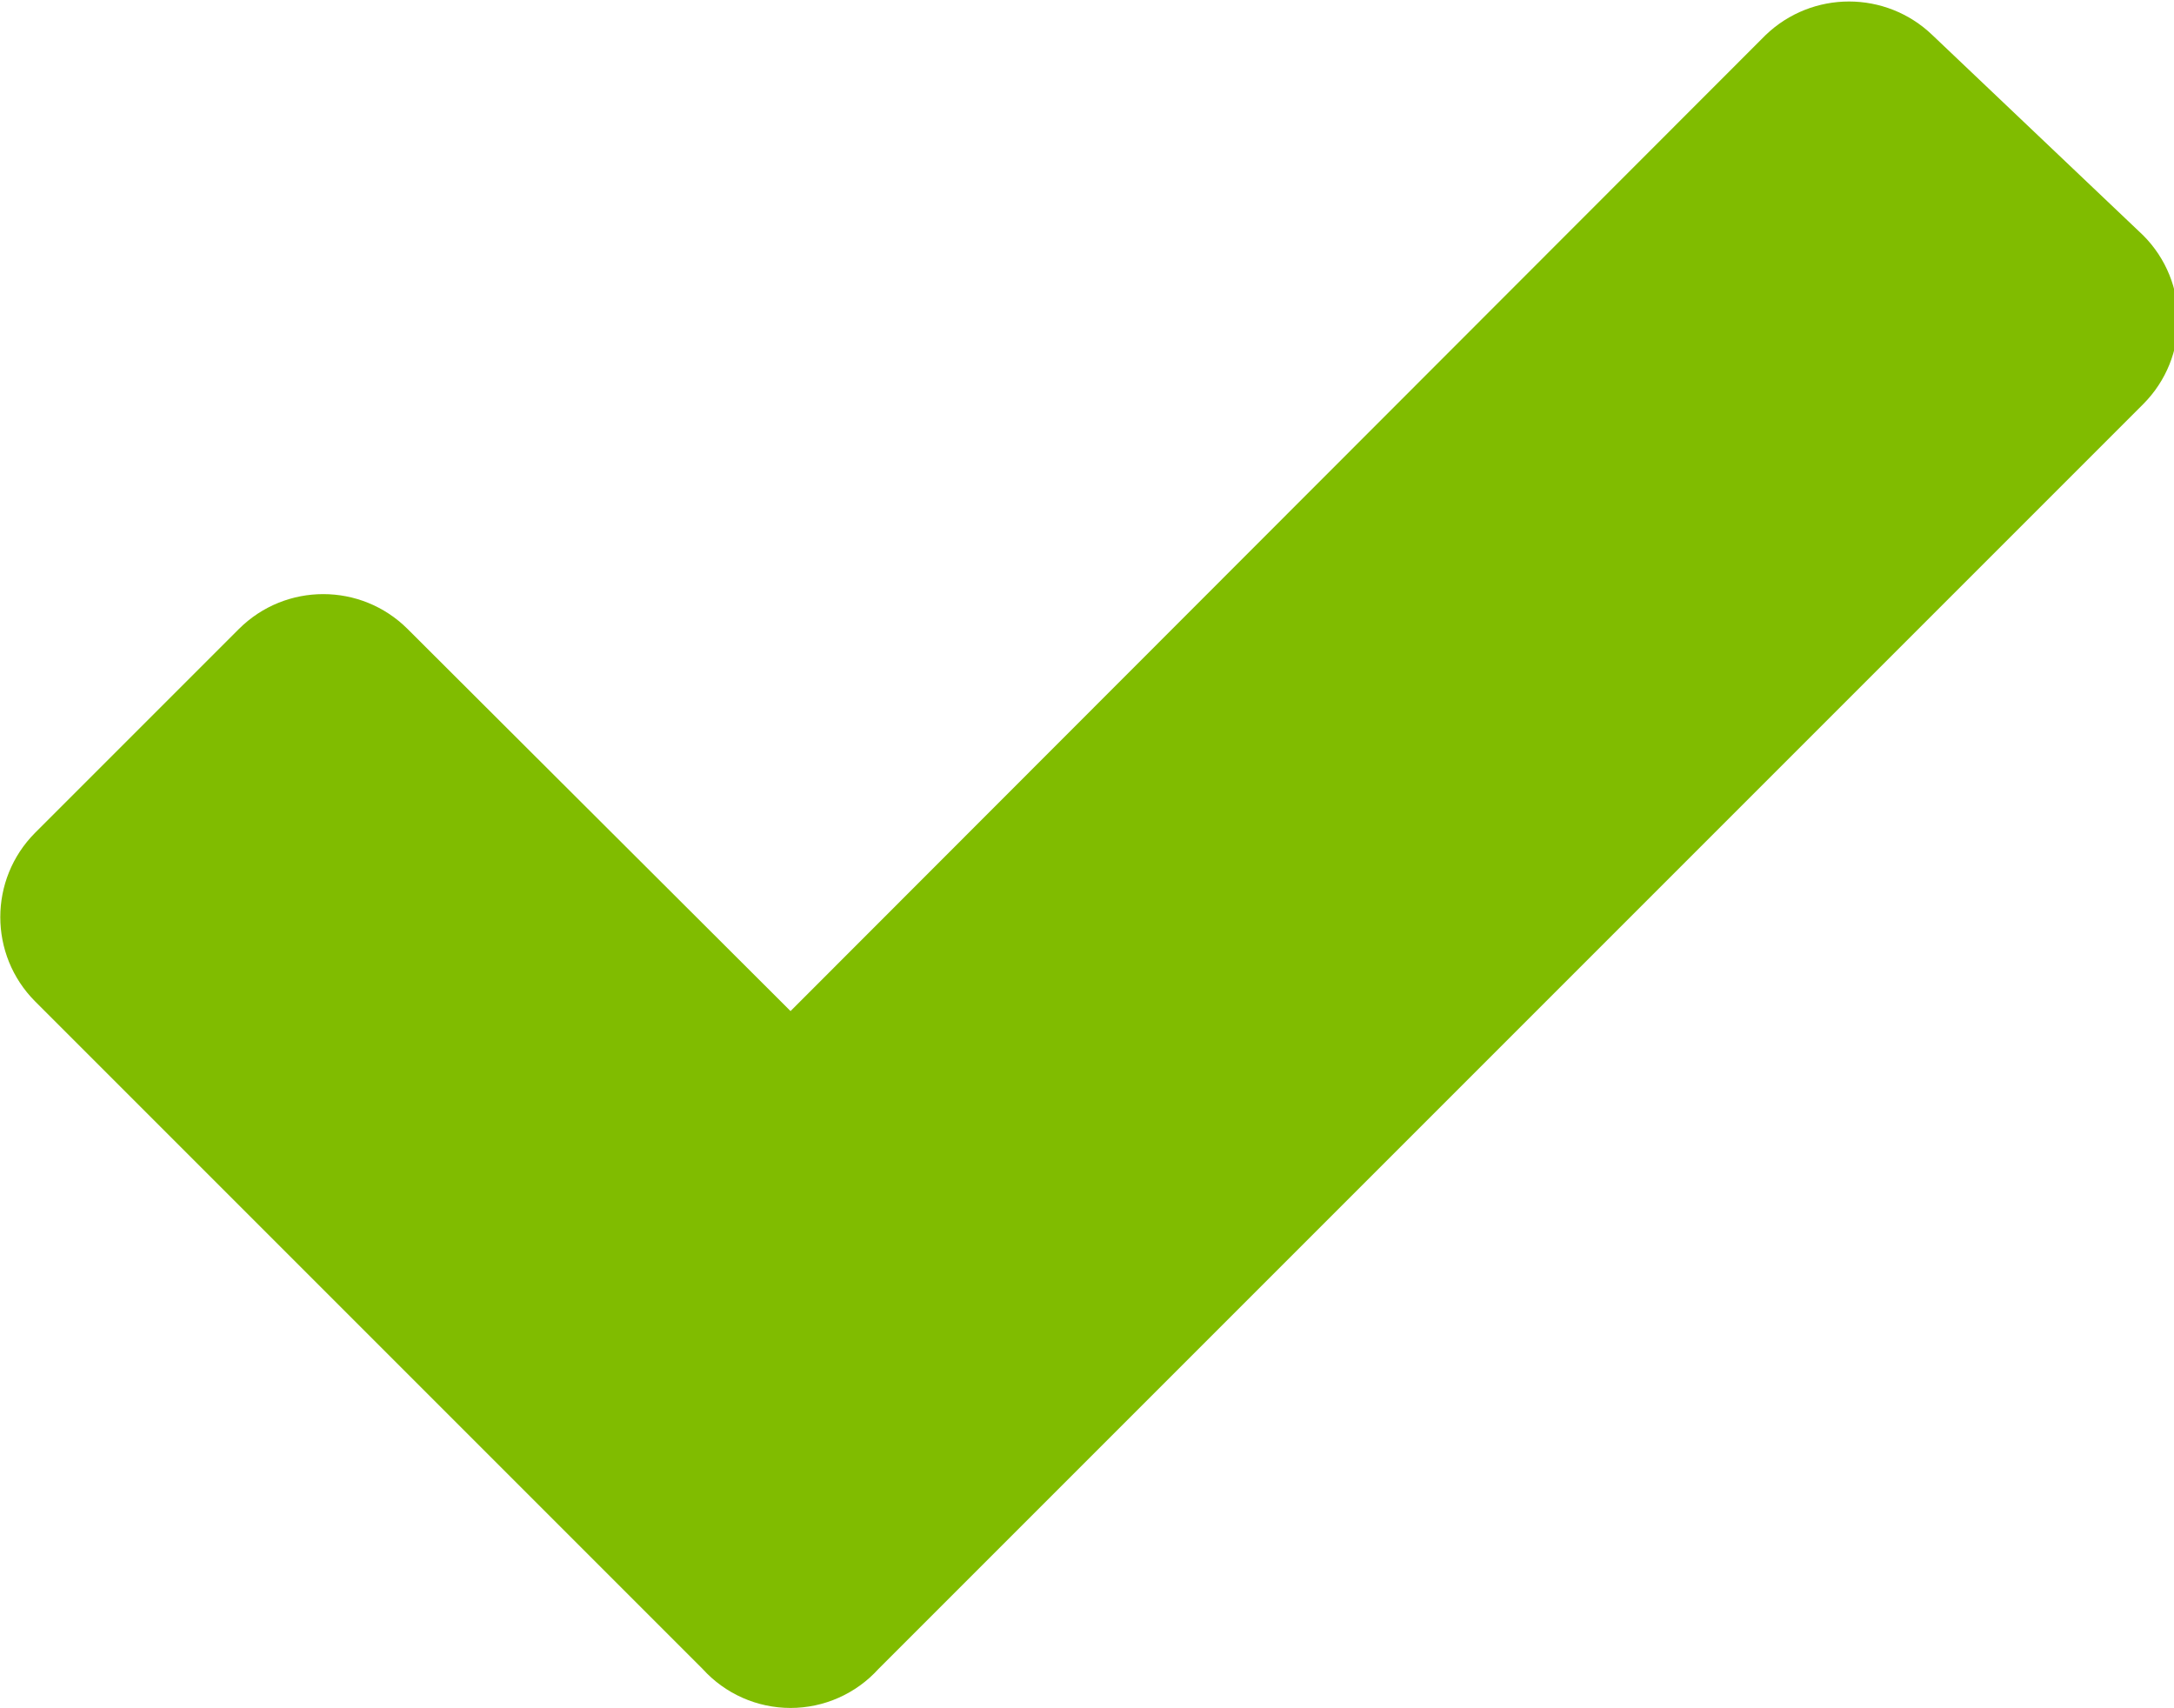
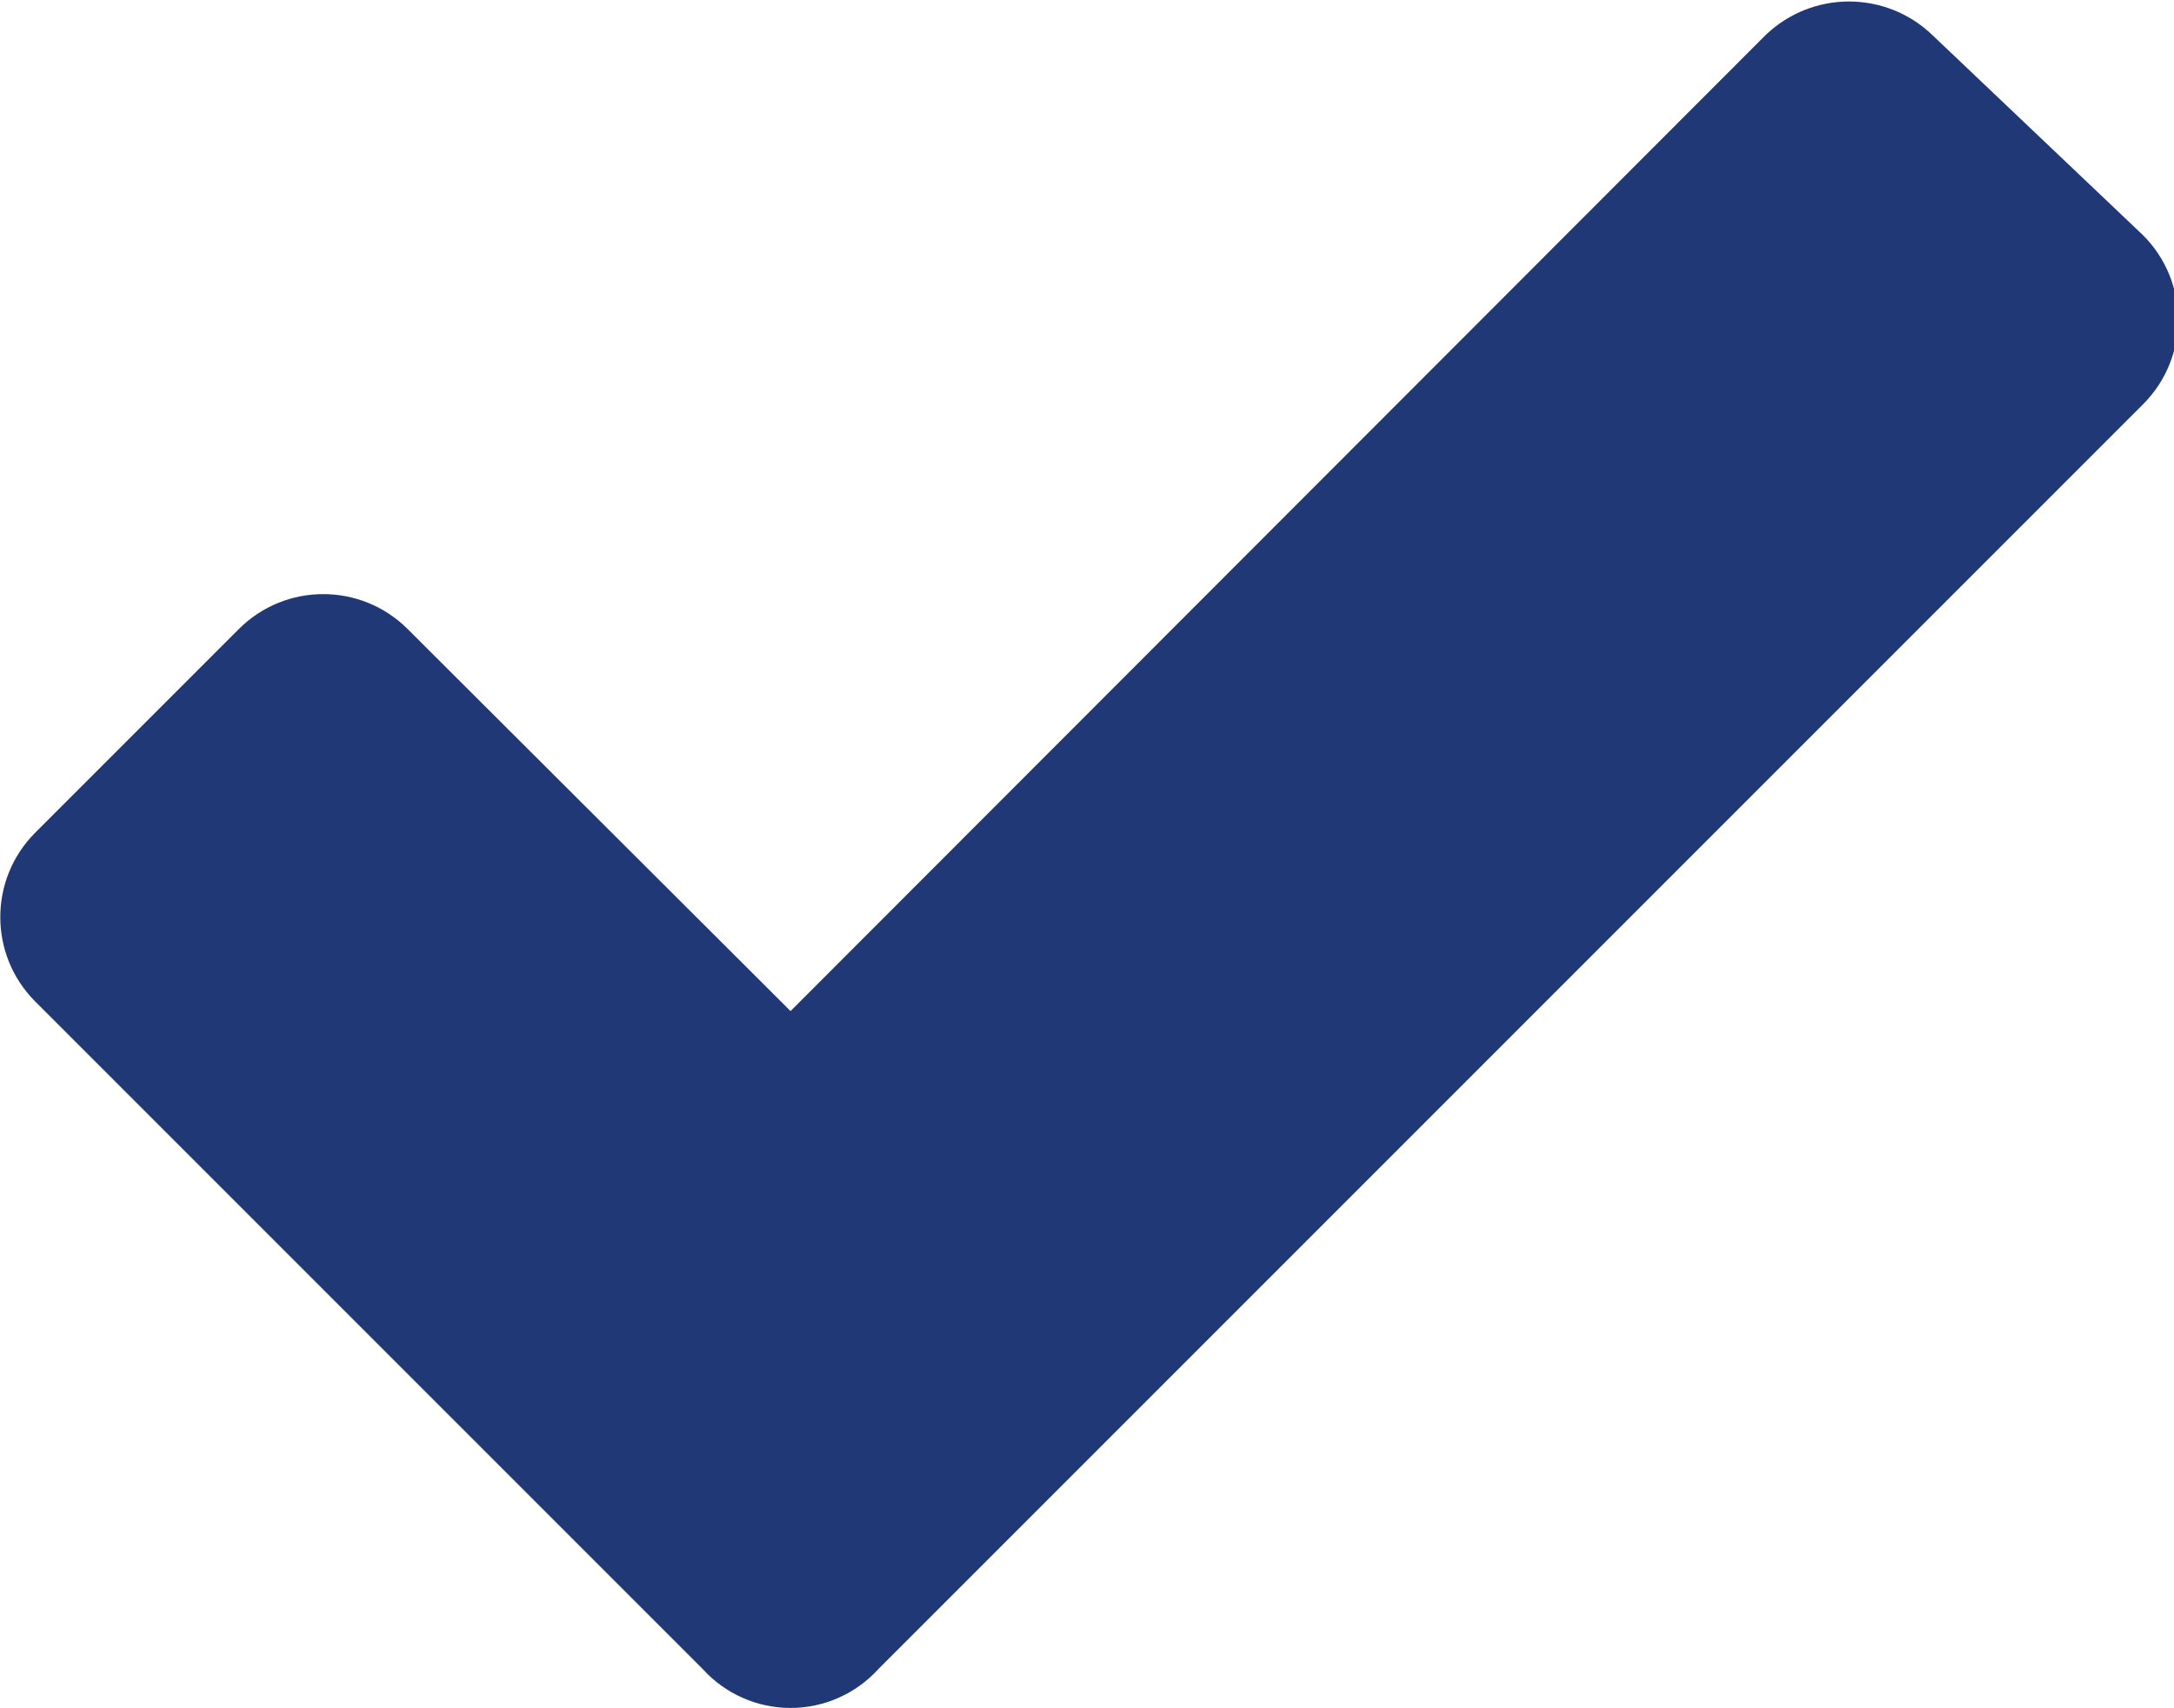
<svg xmlns="http://www.w3.org/2000/svg" viewBox="0 0 24.75 19.44">
  <defs>
-     <style>.cls-1{fill:#80bc00;}</style>
+     <style>.cls-1{fill:#203876;}</style>
  </defs>
  <g id="Capa_2" data-name="Capa 2">
    <g id="Perfil_de_Usuario" data-name="Perfil de Usuario">
      <path class="cls-1" d="M20.1.4,9,11.51,4.64,7.16a1.36,1.36,0,0,0-1.92,0L.4,9.48a1.36,1.36,0,0,0,0,1.92L8,19A1.35,1.35,0,0,0,10,19l14.4-14.4a1.36,1.36,0,0,0,0-1.92L22,.4A1.37,1.37,0,0,0,20.1.4Z" />
    </g>
  </g>
</svg>
